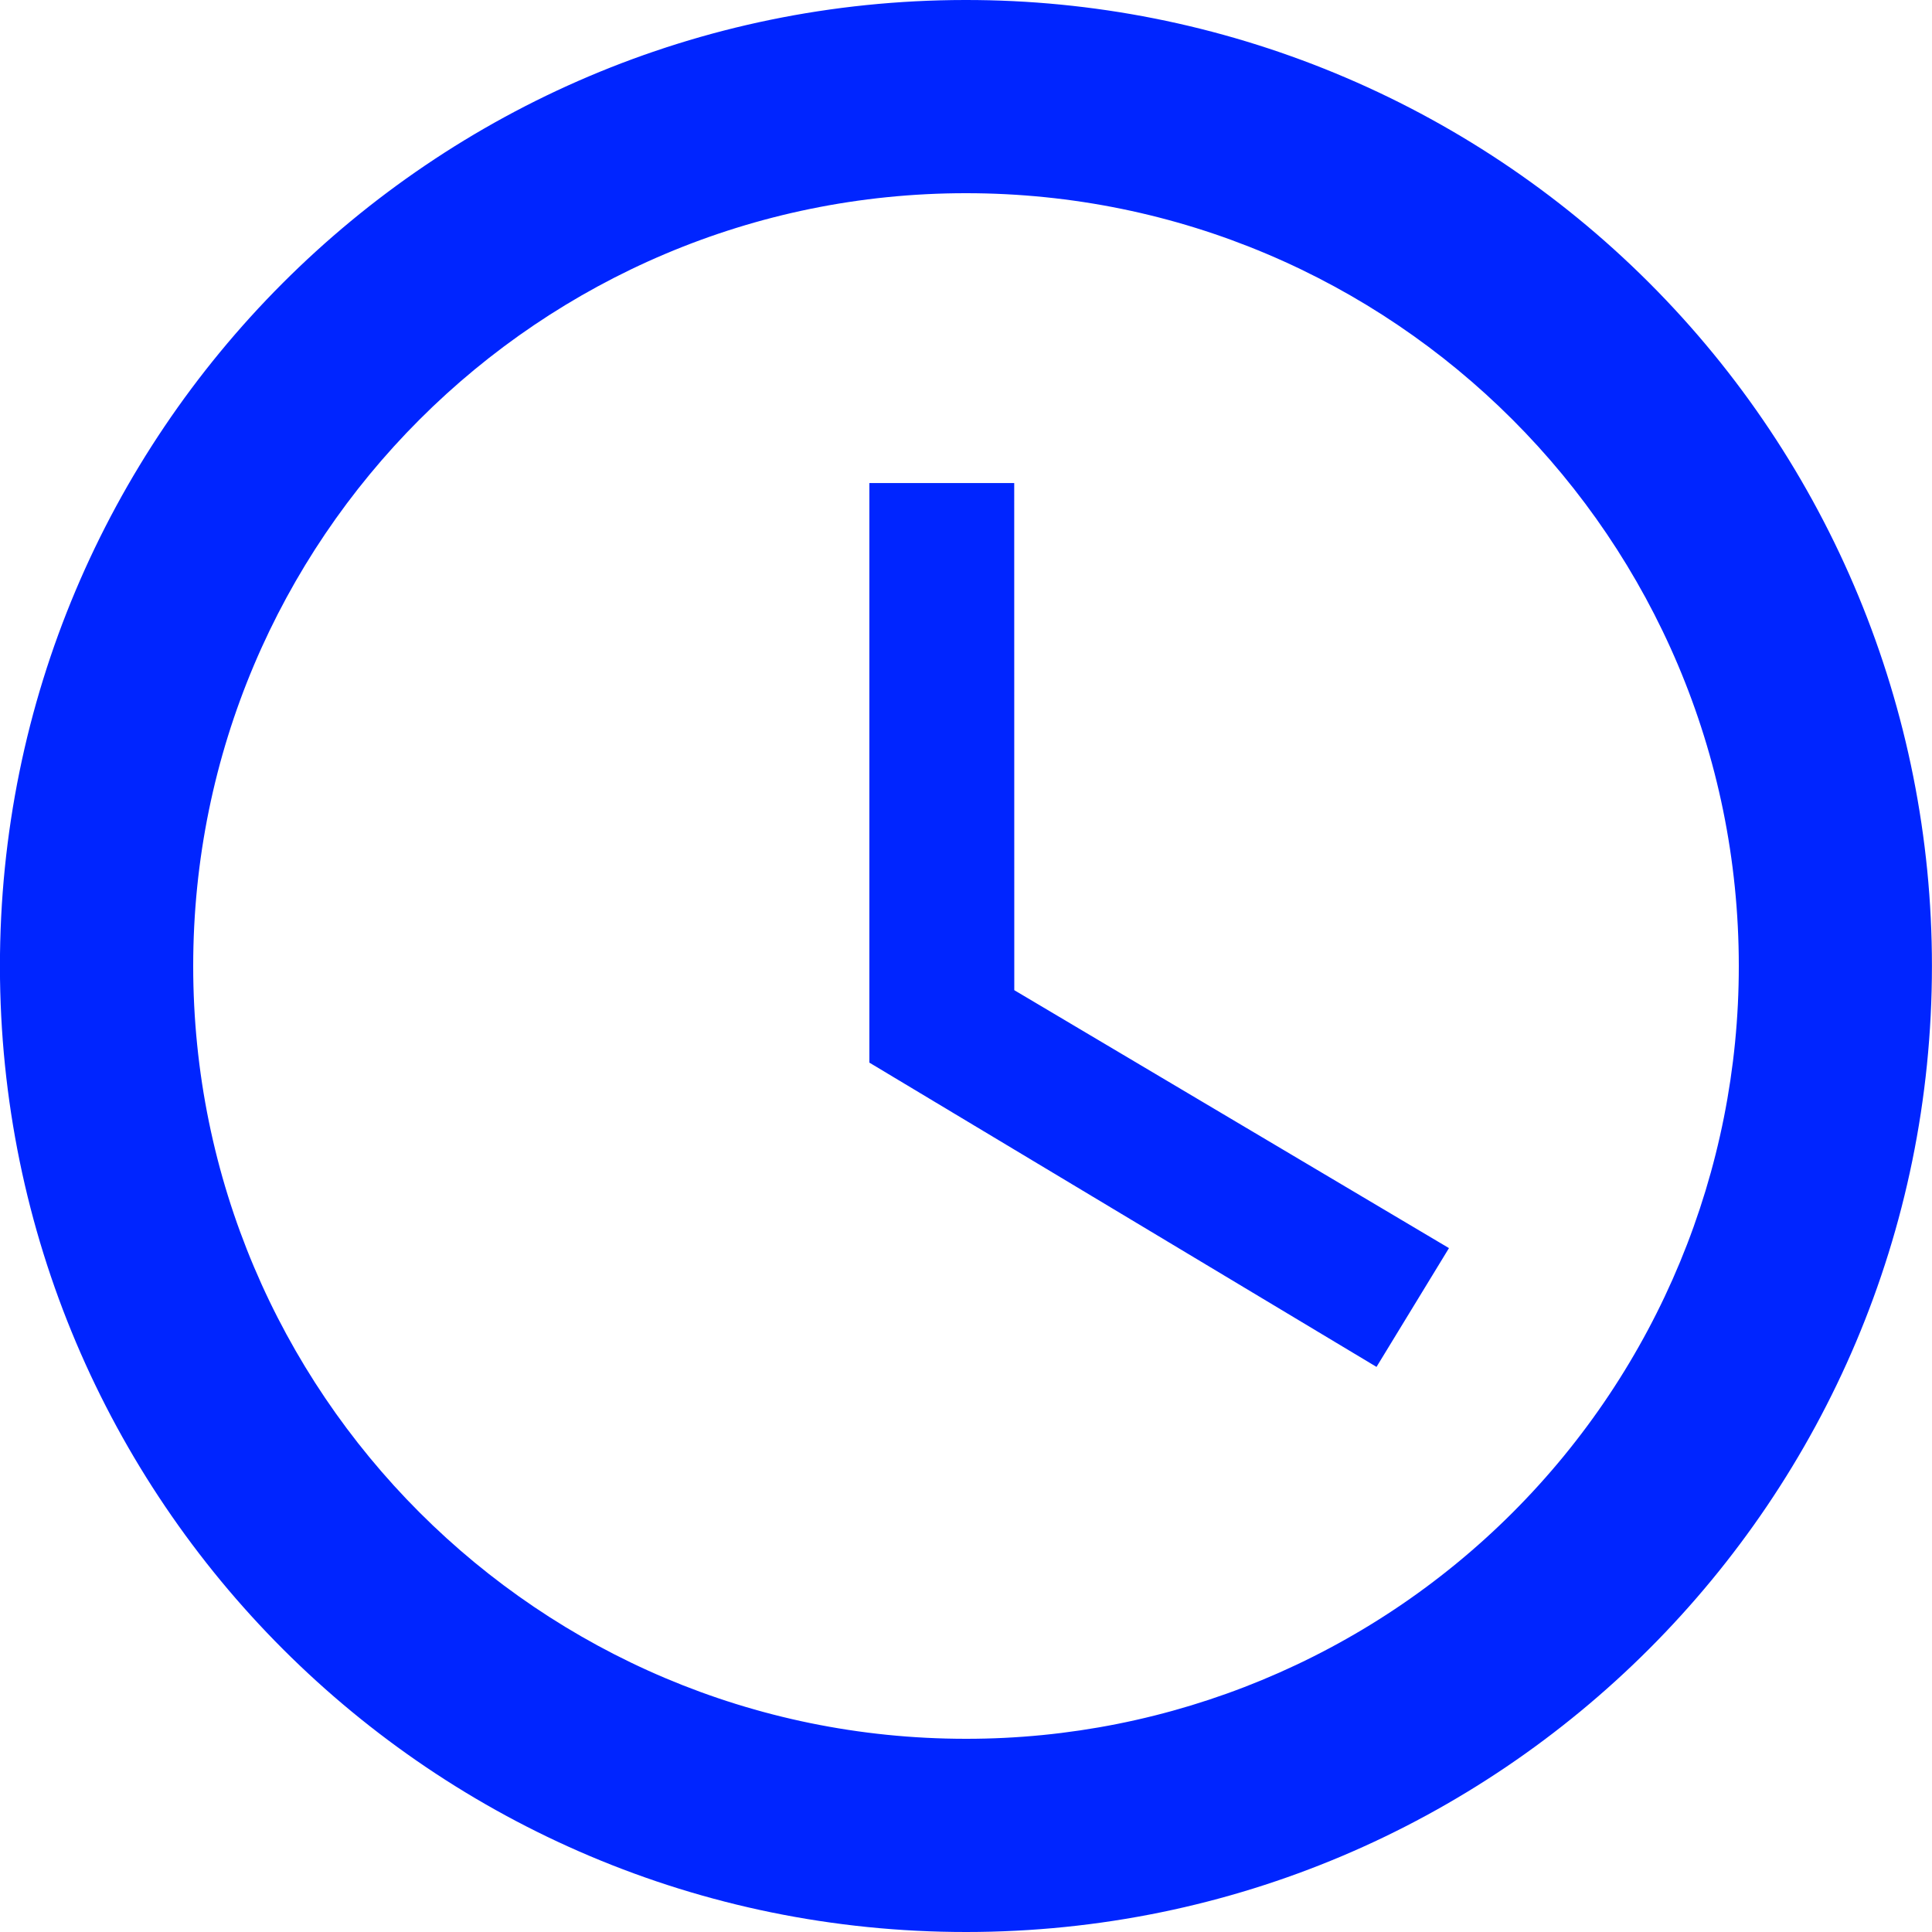
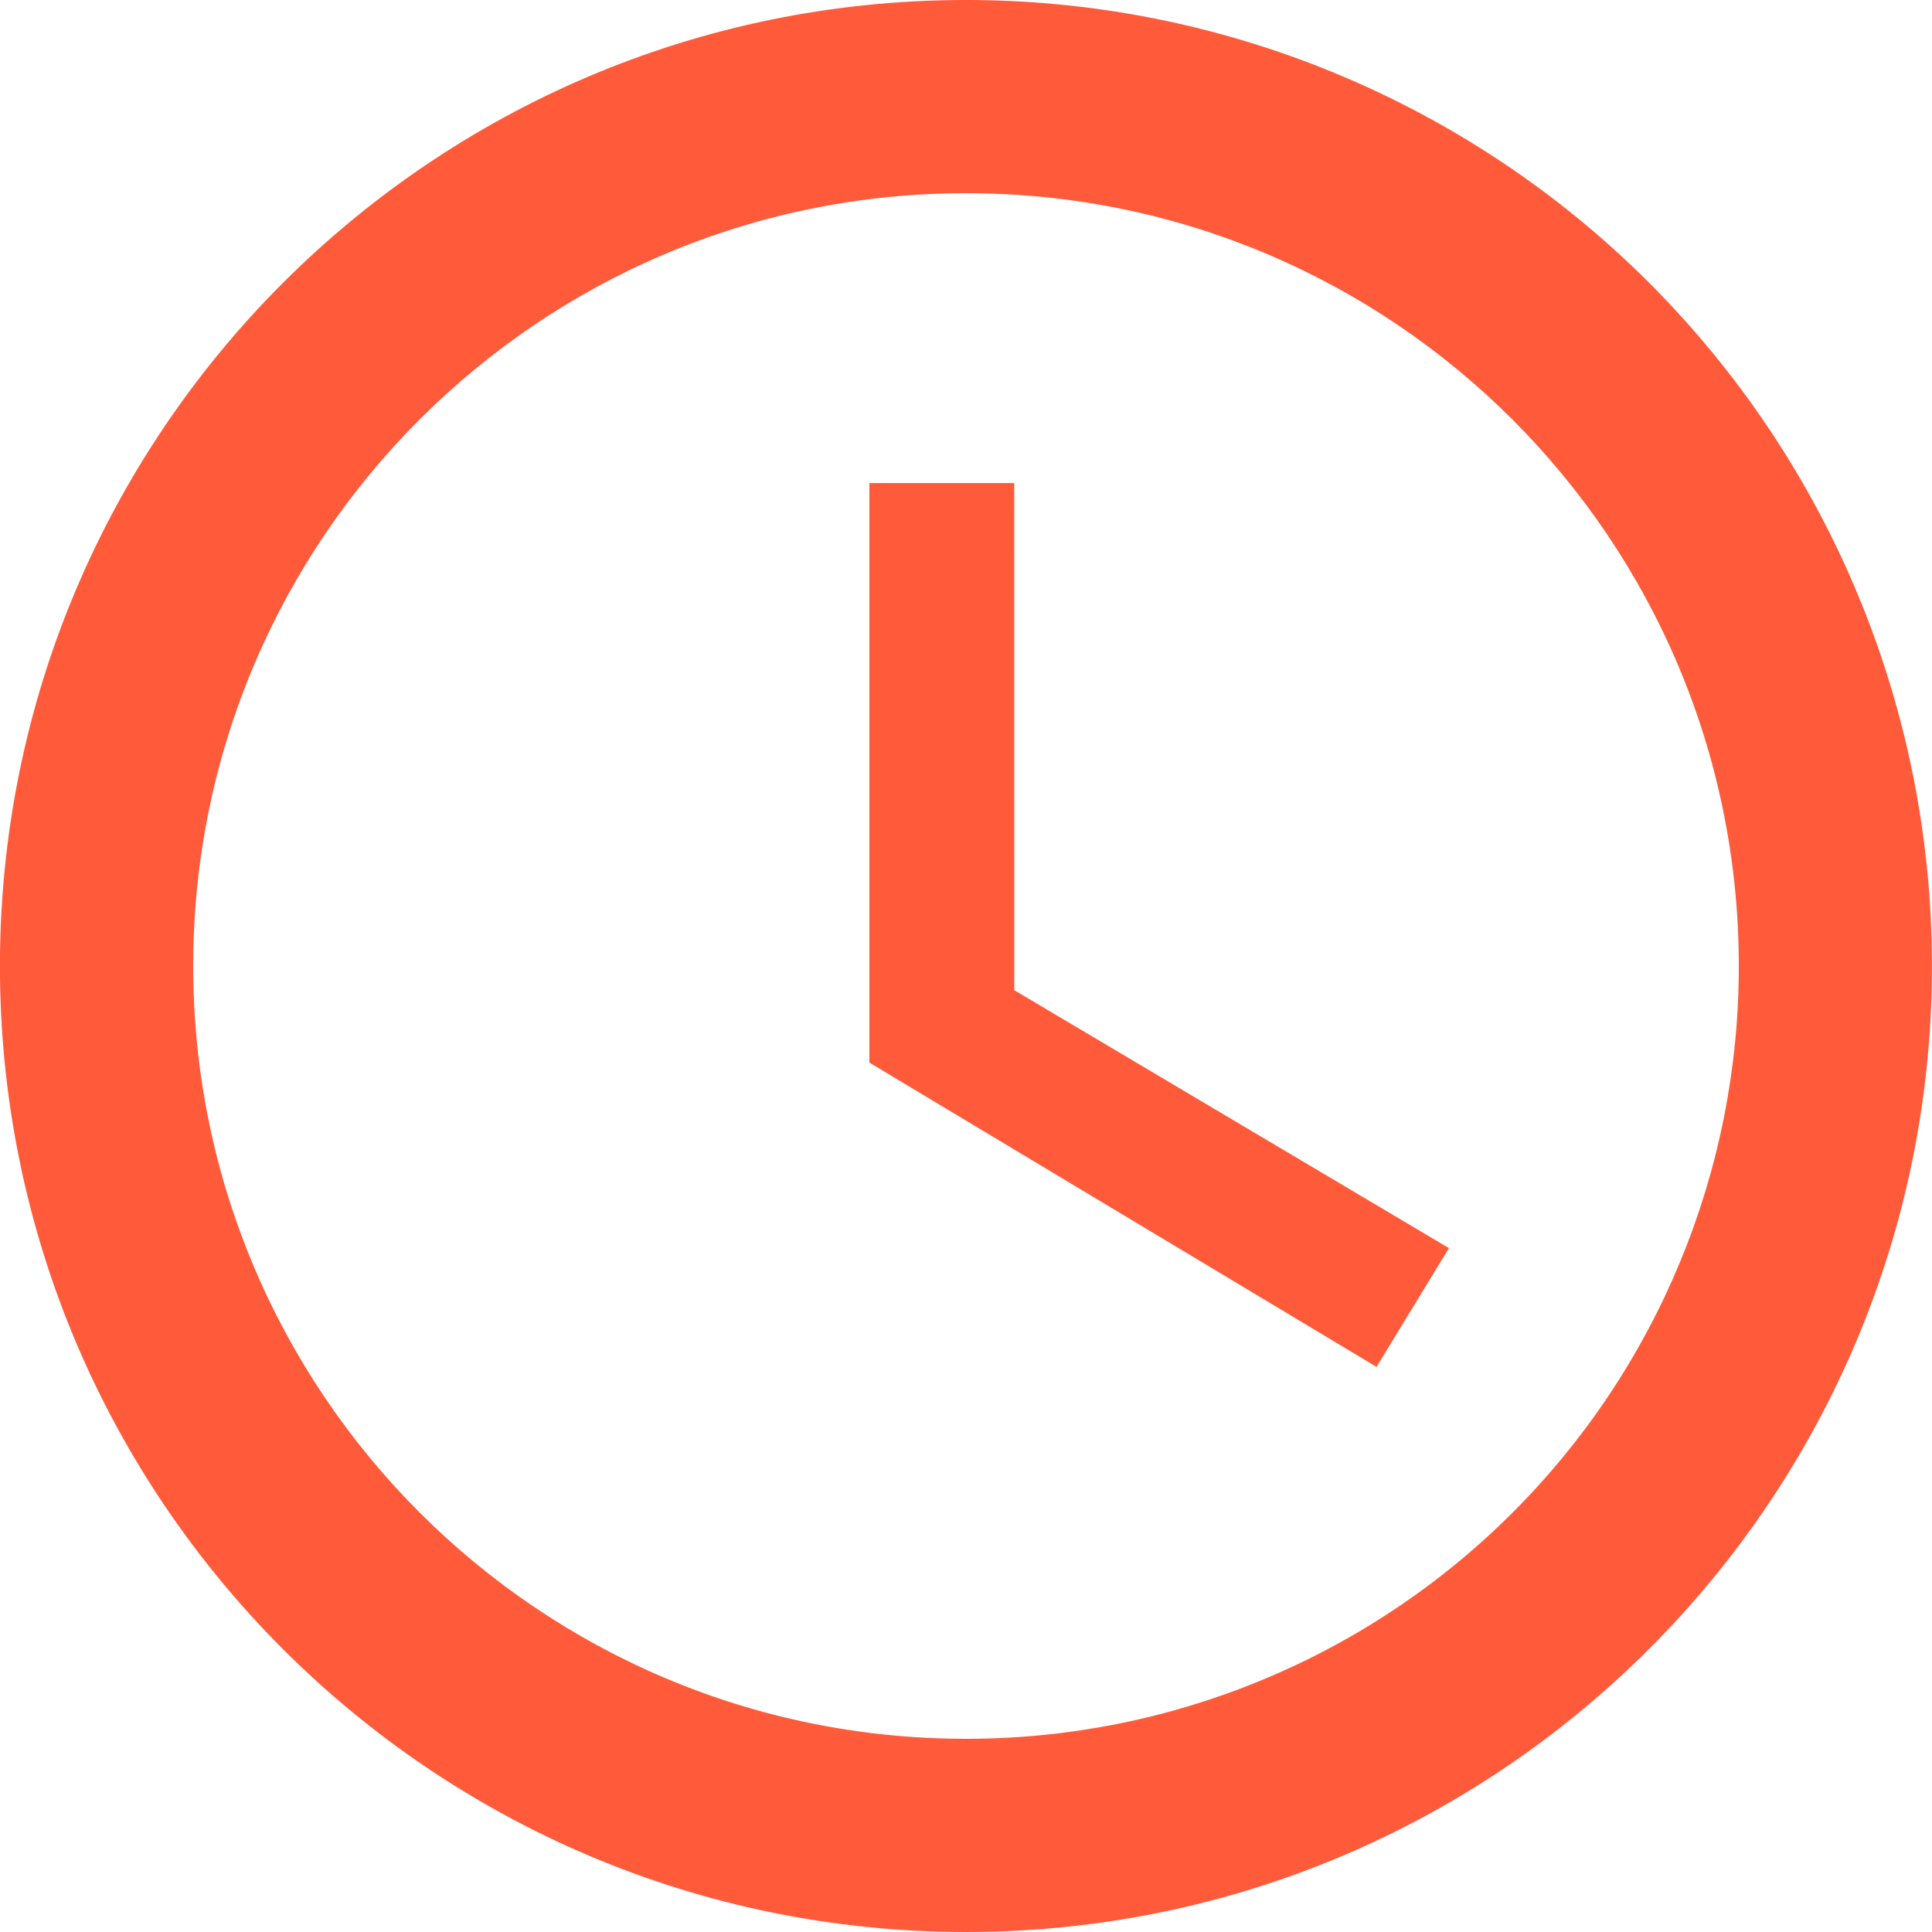
<svg xmlns="http://www.w3.org/2000/svg" width="30.77" height="30.77" viewBox="0 0 30.77 30.77">
-   <path id="ic_schedule_24px" d="M17.369,2a15.385,15.385,0,1,0,15.4,15.385A15.377,15.377,0,0,0,17.369,2Zm.015,27.693A12.308,12.308,0,1,1,29.693,17.385,12.3,12.3,0,0,1,17.385,29.693Zm.769-20H15.846v9.231l8.077,4.846,1.154-1.892-6.923-4.108Z" transform="translate(-2 -2)" fill="#0025ff" />
+   <path id="ic_schedule_24px" d="M17.369,2a15.385,15.385,0,1,0,15.4,15.385A15.377,15.377,0,0,0,17.369,2Zm.015,27.693A12.308,12.308,0,1,1,29.693,17.385,12.3,12.3,0,0,1,17.385,29.693Zm.769-20H15.846v9.231l8.077,4.846,1.154-1.892-6.923-4.108Z" transform="translate(-2 -2)" fill="#ff5b3b" />
</svg>
